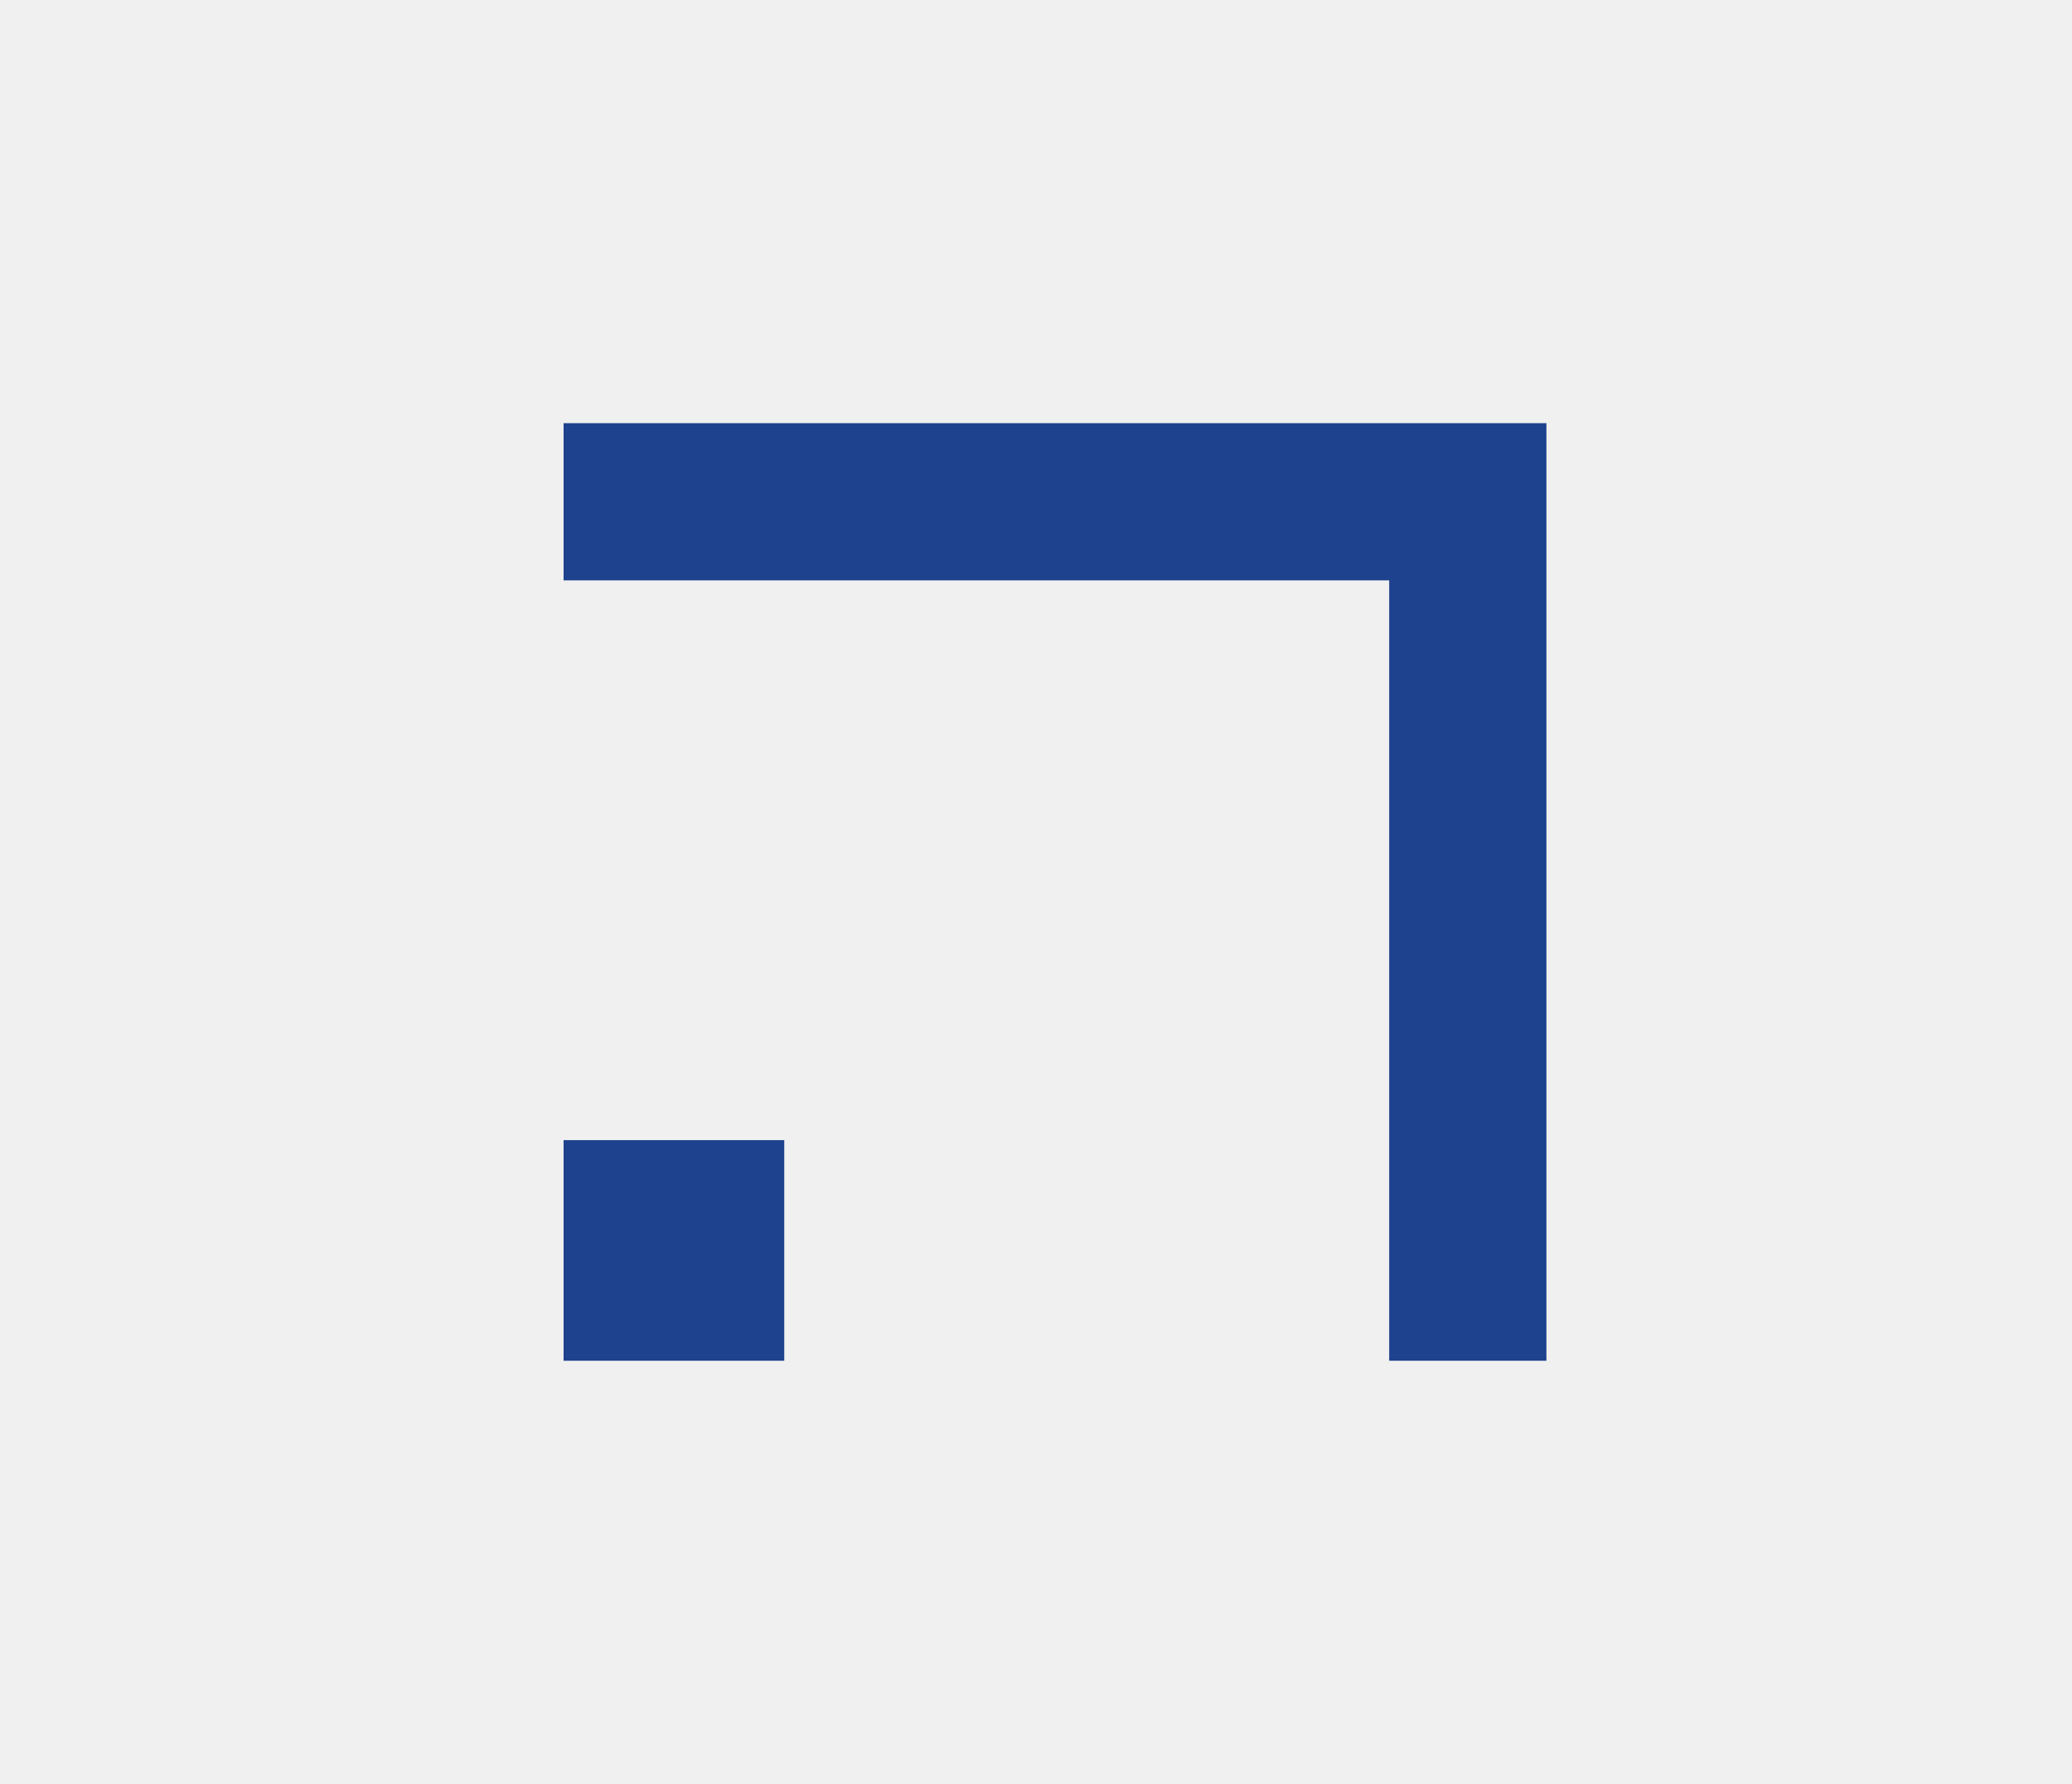
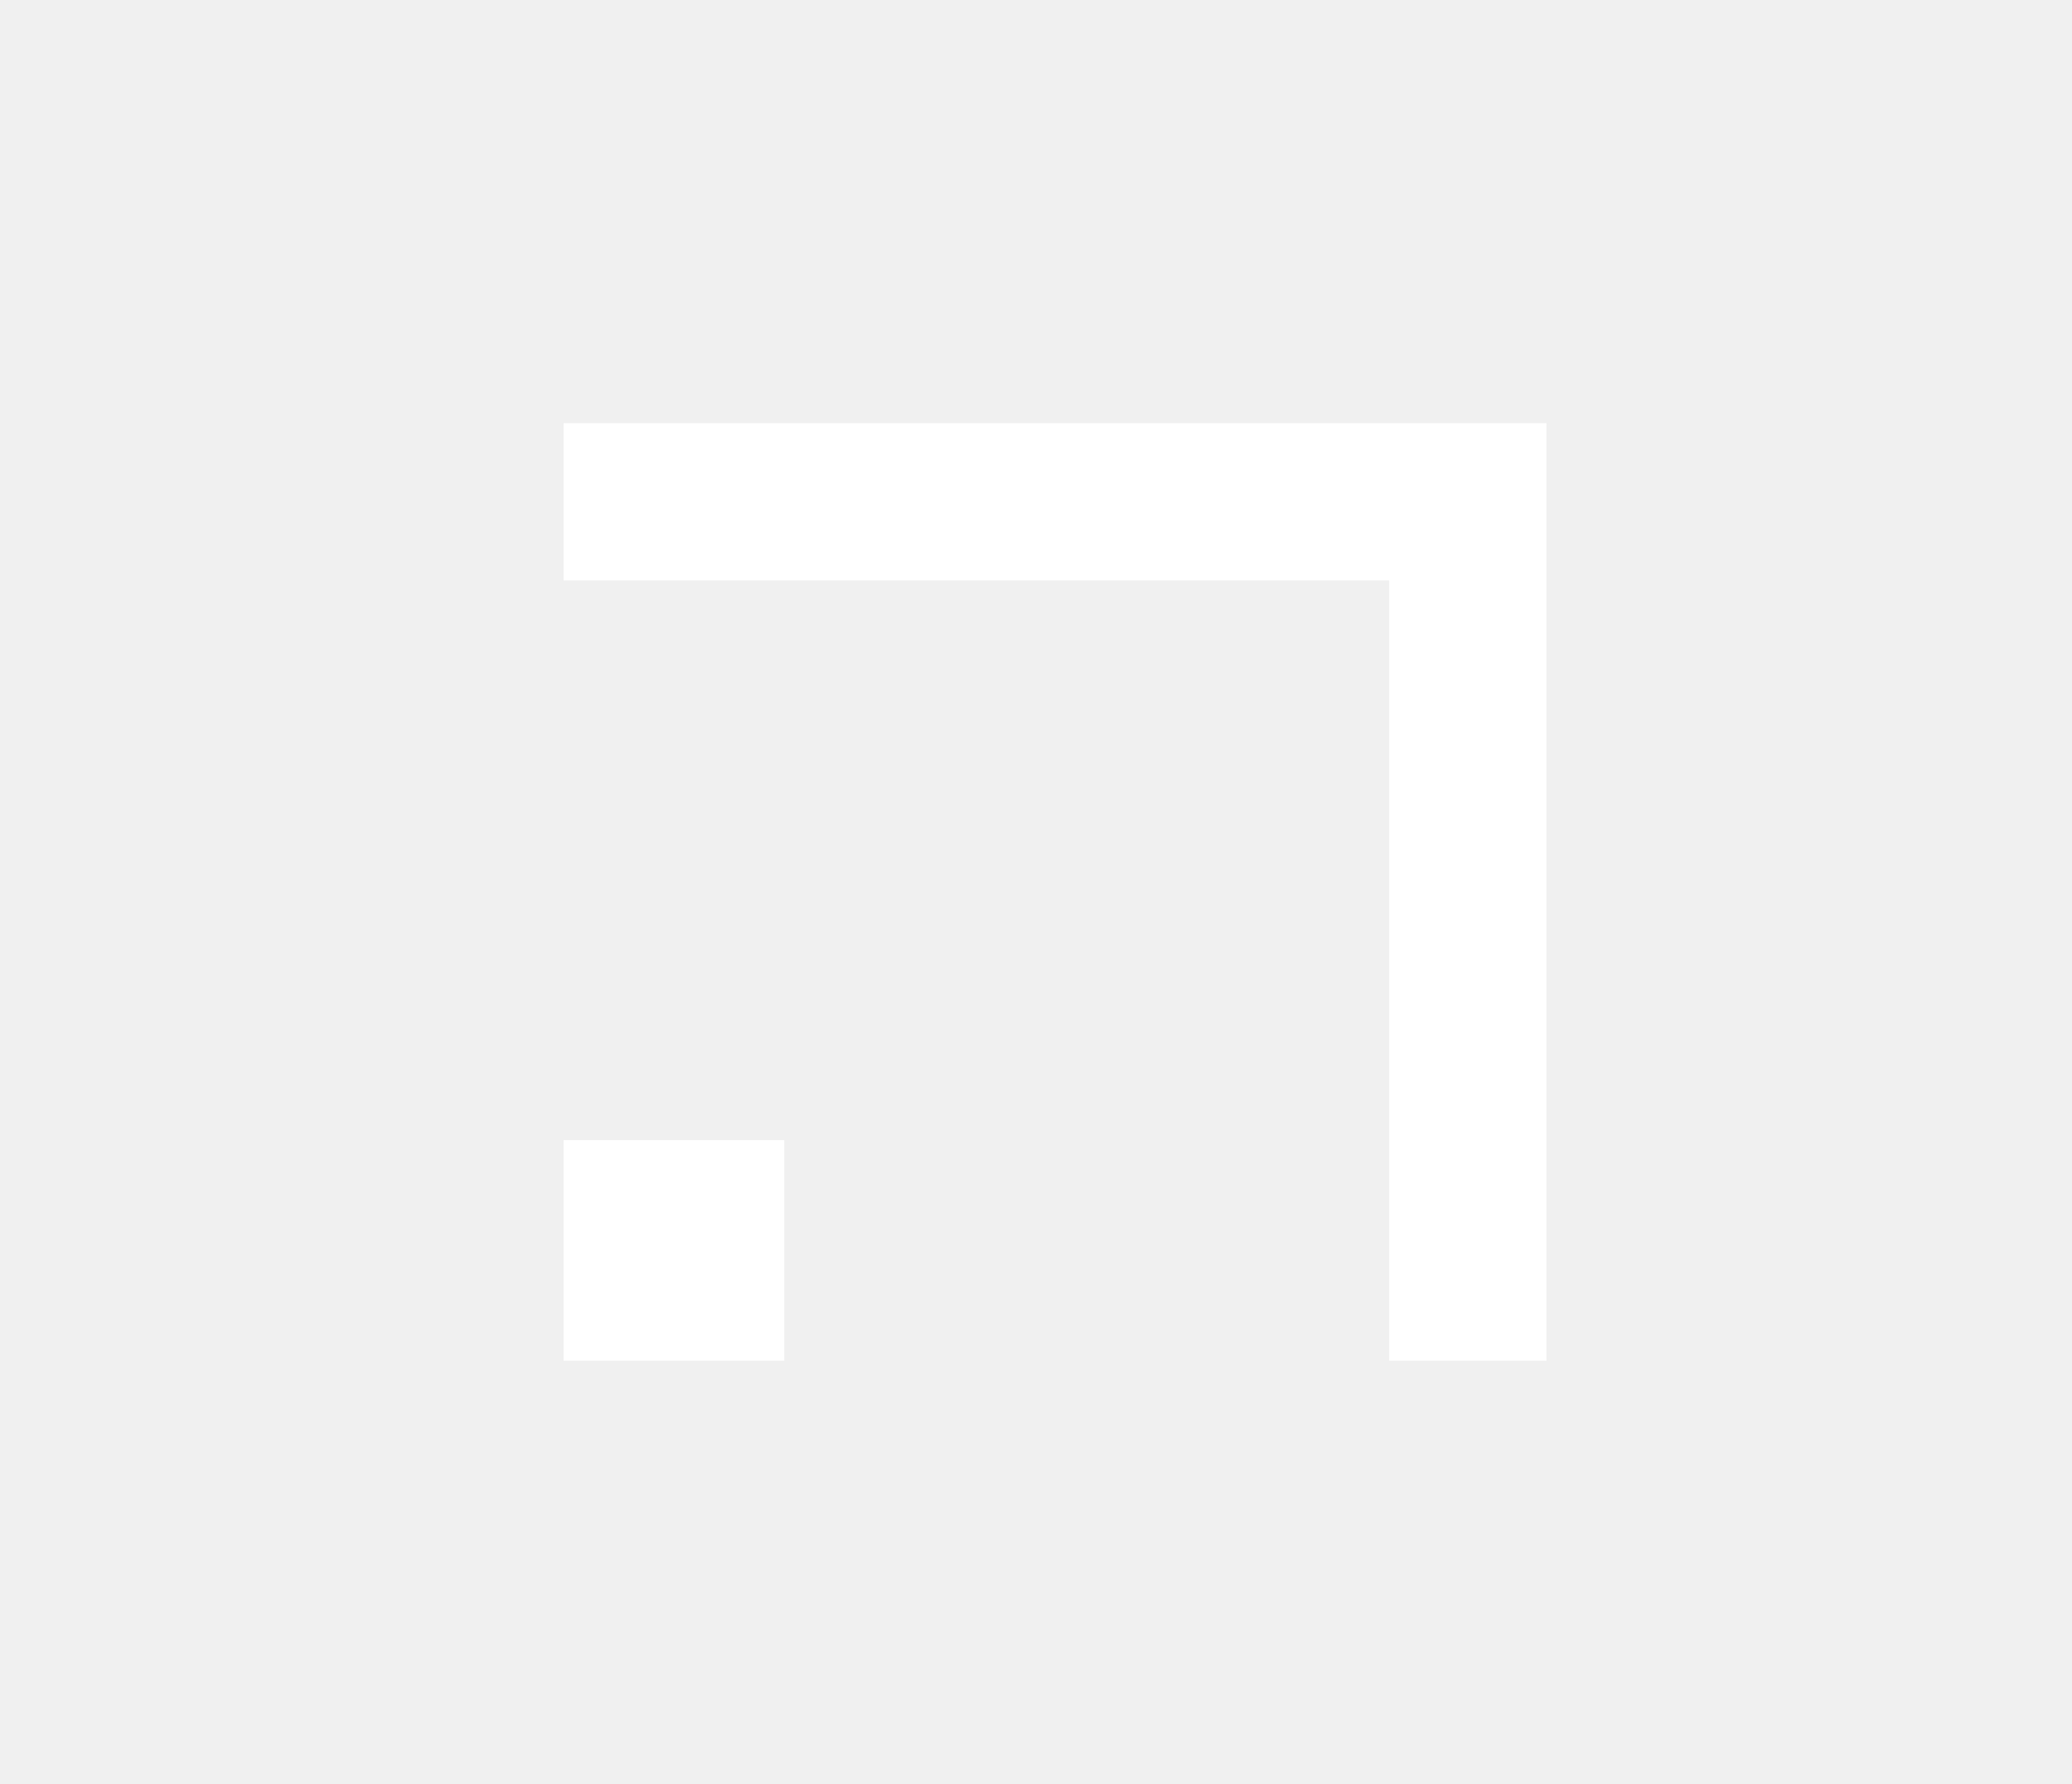
<svg xmlns="http://www.w3.org/2000/svg" version="1.1" id="Layer_1" x="0px" y="0px" viewBox="0 0 500 430.58" style="enable-background:new 0 0 500 430.58;" xml:space="preserve">
  <style type="text/css">
- 	.st0{fill:#1F428F;}
- 	.st1{fill:#FFFFFF;}
+ 	.st0{fill:#FFF;}
+ 	.st1{fill:#FFF;}
</style>
  <g>
    <rect x="136" y="275.19" class="st0" width="53.25" height="53.25" />
    <polygon class="st0" points="335.23,328.44 373.17,328.44 373.17,102.14 136,102.14 136,140.08 335.23,140.08  " />
  </g>
</svg>
